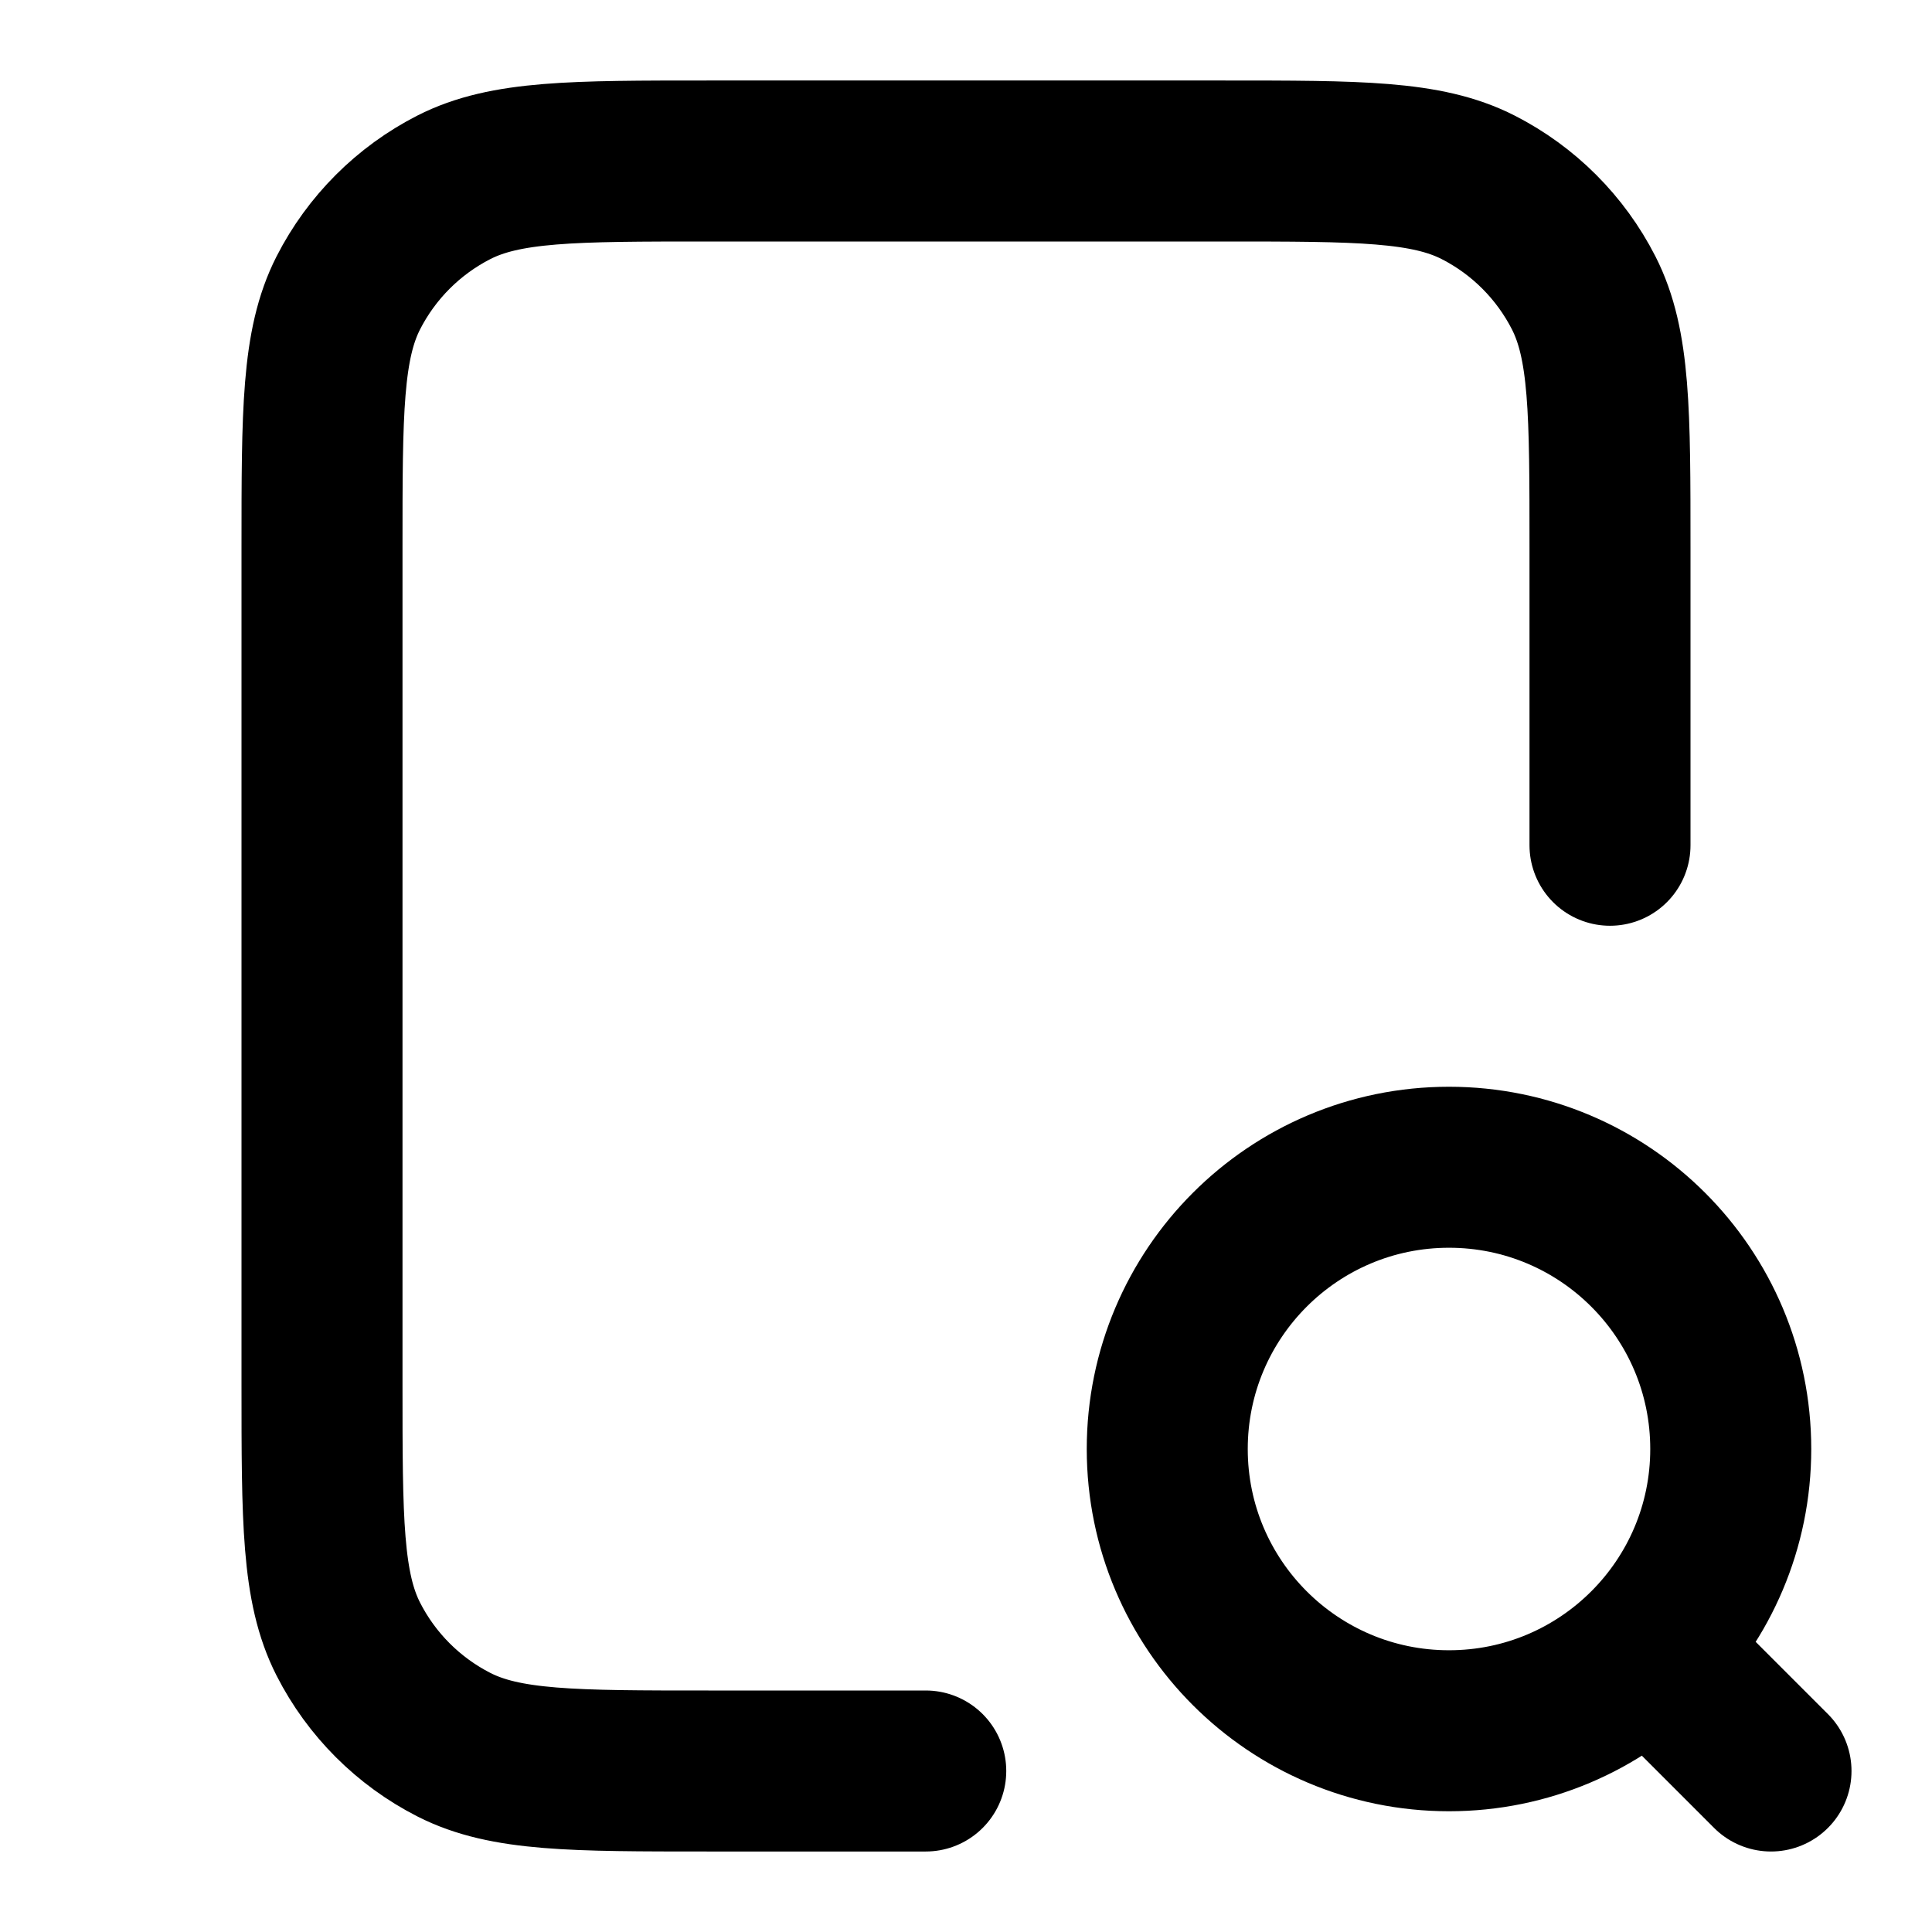
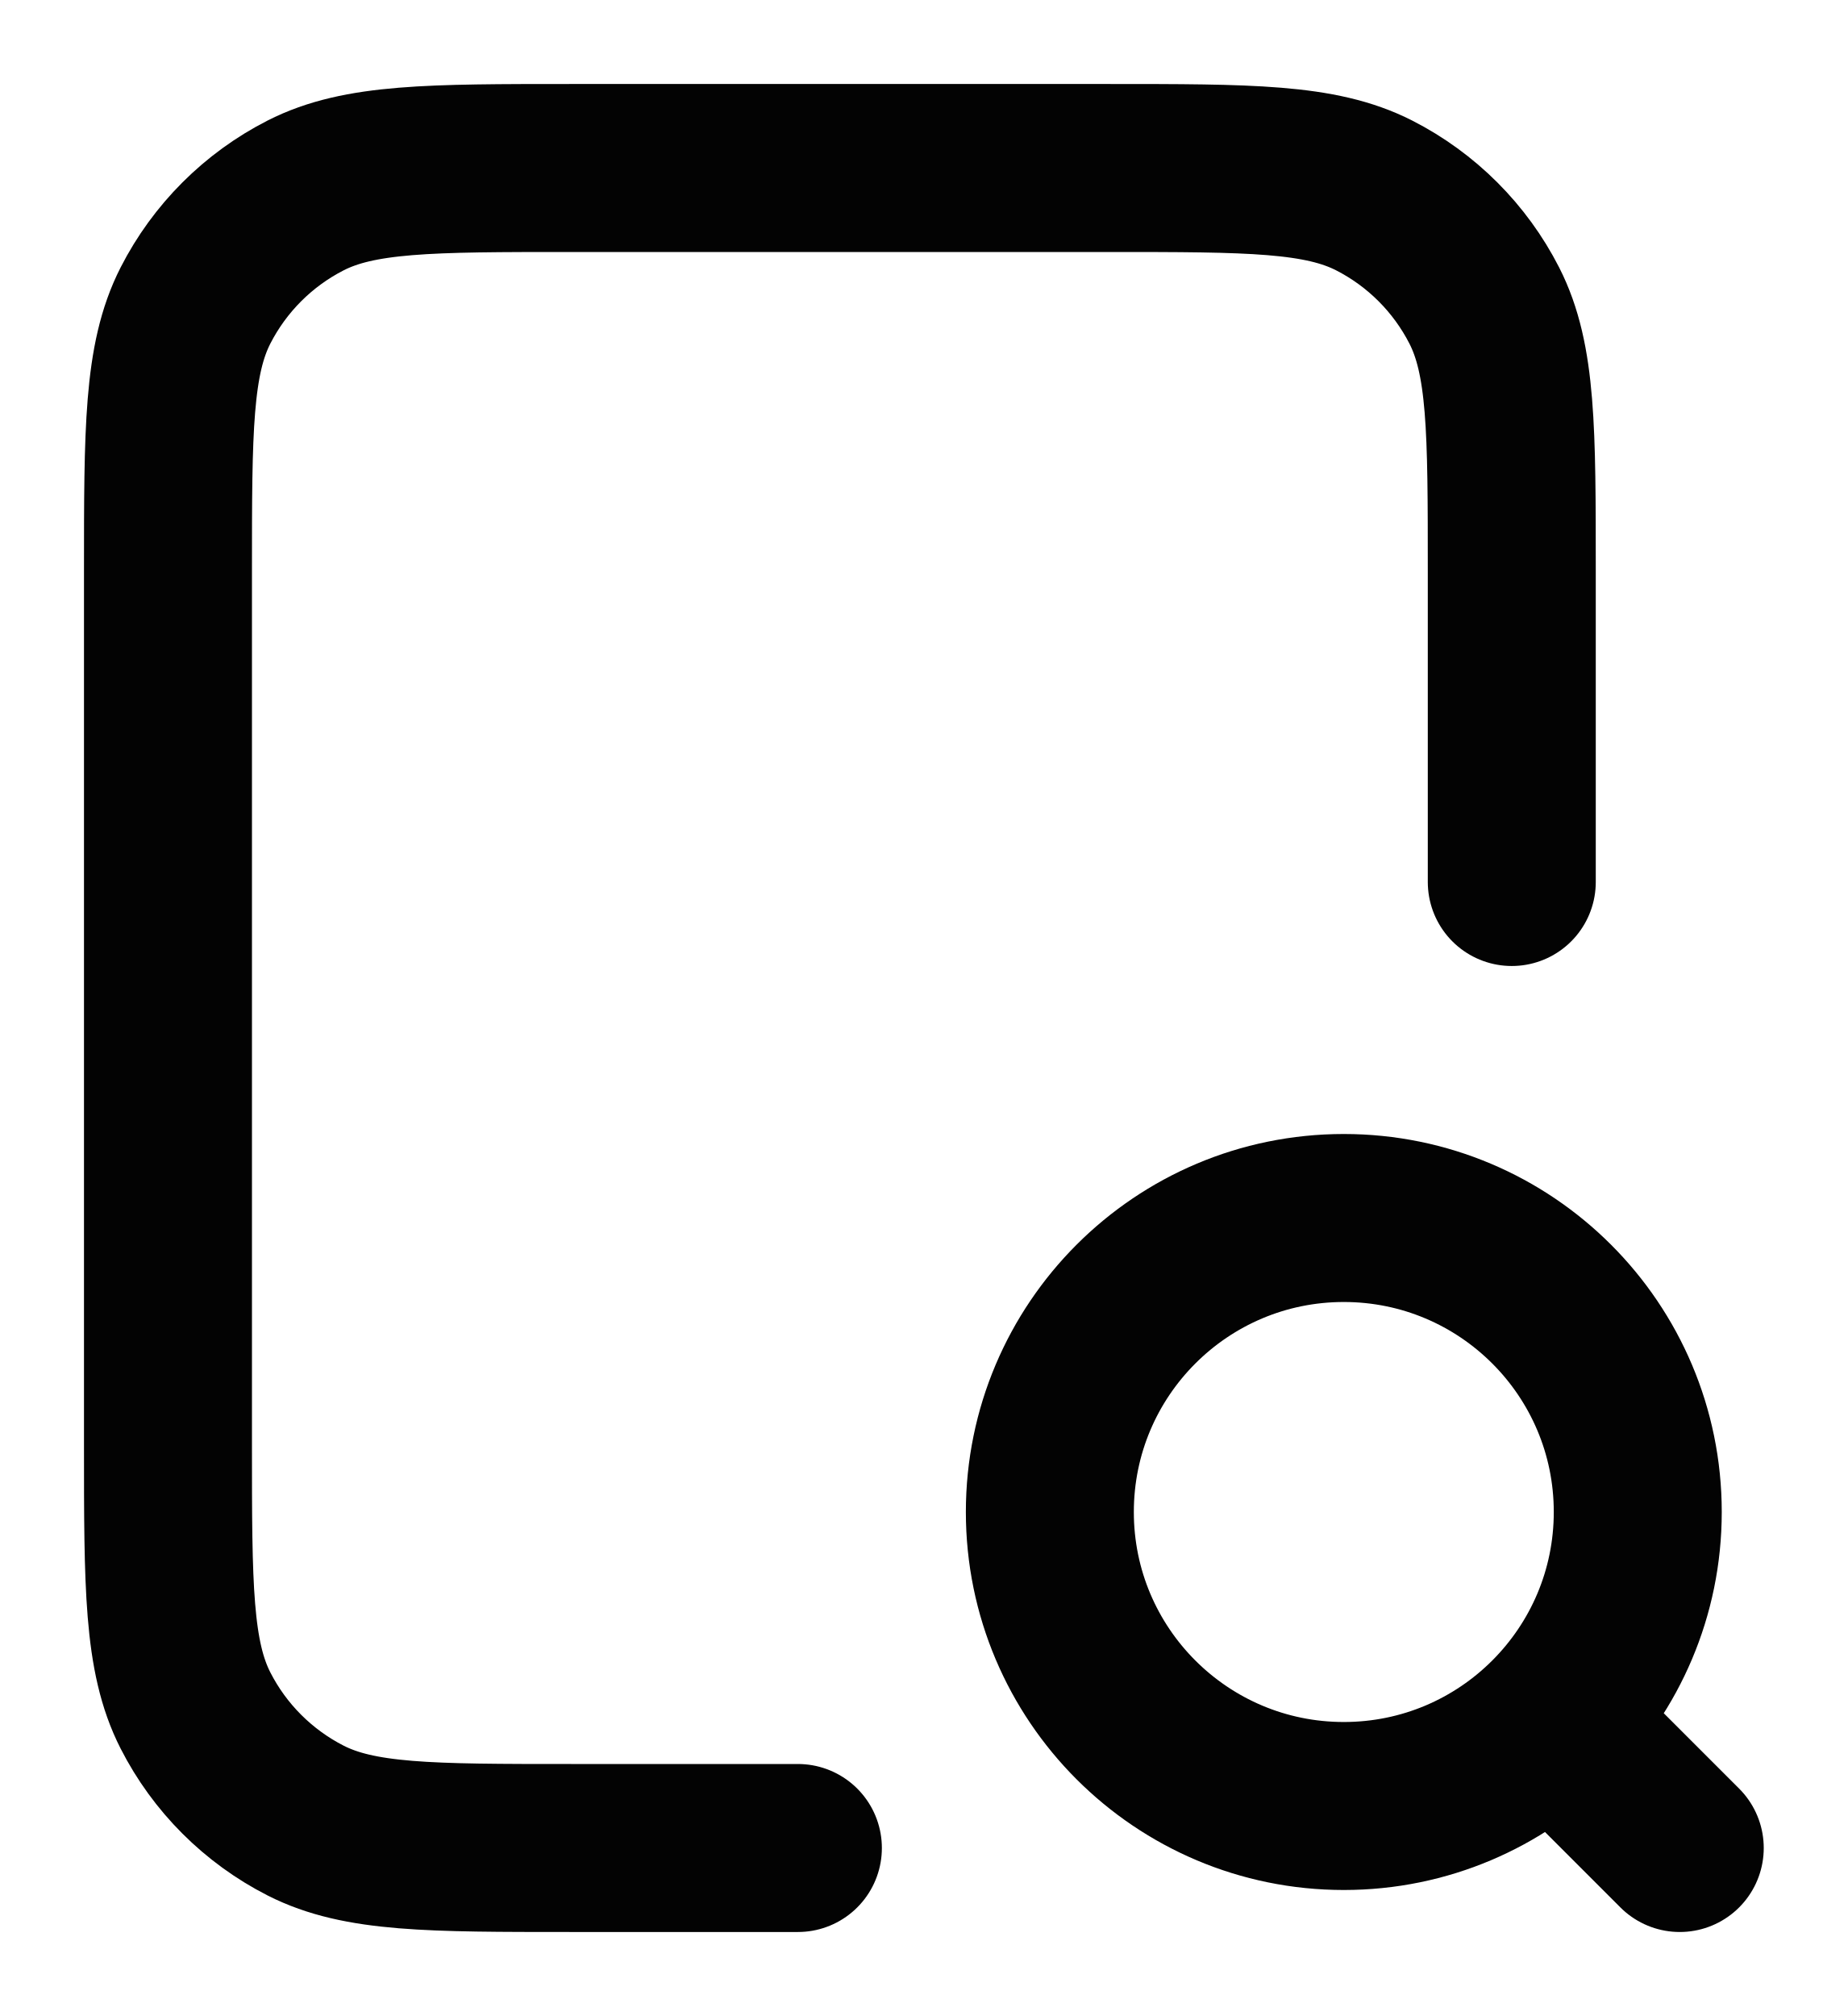
- <svg xmlns="http://www.w3.org/2000/svg" width="100%" height="100%" viewBox="0 0 24 24" fill="none">
-   <path d="M20 10.5V6.8C20 5.12 20 4.28 19.673 3.638C19.385 3.074 18.927 2.615 18.362 2.327C17.72 2 16.88 2 15.2 2H8.8C7.12 2 6.28 2 5.638 2.327C5.074 2.615 4.615 3.074 4.327 3.638C4 4.28 4 5.12 4 6.8V17.2C4 18.88 4 19.72 4.327 20.362C4.615 20.927 5.074 21.385 5.638 21.673C6.28 22 7.12 22 8.8 22H11.5M22 22L20.5 20.5M21.5 18C21.5 19.933 19.933 21.5 18 21.5C16.067 21.5 14.5 19.933 14.5 18C14.5 16.067 16.067 14.5 18 14.5C19.933 14.5 21.5 16.067 21.5 18Z" stroke="currentColor" stroke-width="2" stroke-linecap="round" stroke-linejoin="round" />
+ <svg xmlns="http://www.w3.org/2000/svg" id="Layer_1" version="1.1" viewBox="0 0 22 24">
+   <defs>
+     <style>
+       .st0 {
+         fill: none;
+         stroke: #030303;
+         stroke-linecap: round;
+         stroke-linejoin: round;
+         stroke-width: 2px;
+       }
+     </style>
+   </defs>
+   <path class="st0" d="M18,10.5v-3.7c0-1.68,0-2.52-.327-3.162-.288-.564-.747-1.023-1.311-1.311-.642-.327-1.482-.327-3.162-.327h-6.4c-1.68,0-2.52,0-3.162.327-.564.288-1.023.747-1.311,1.311-.327.642-.327,1.482-.327,3.162v10.4c0,1.68,0,2.52.327,3.162.288.565.747,1.023,1.311,1.311.642.327,1.482.327,3.162.327h2.7M20,22l-1.5-1.5M19.5,18c0,1.933-1.567,3.5-3.5,3.5s-3.5-1.567-3.5-3.5,1.567-3.5,3.5-3.5,3.5,1.567,3.5,3.5Z" />
</svg>
